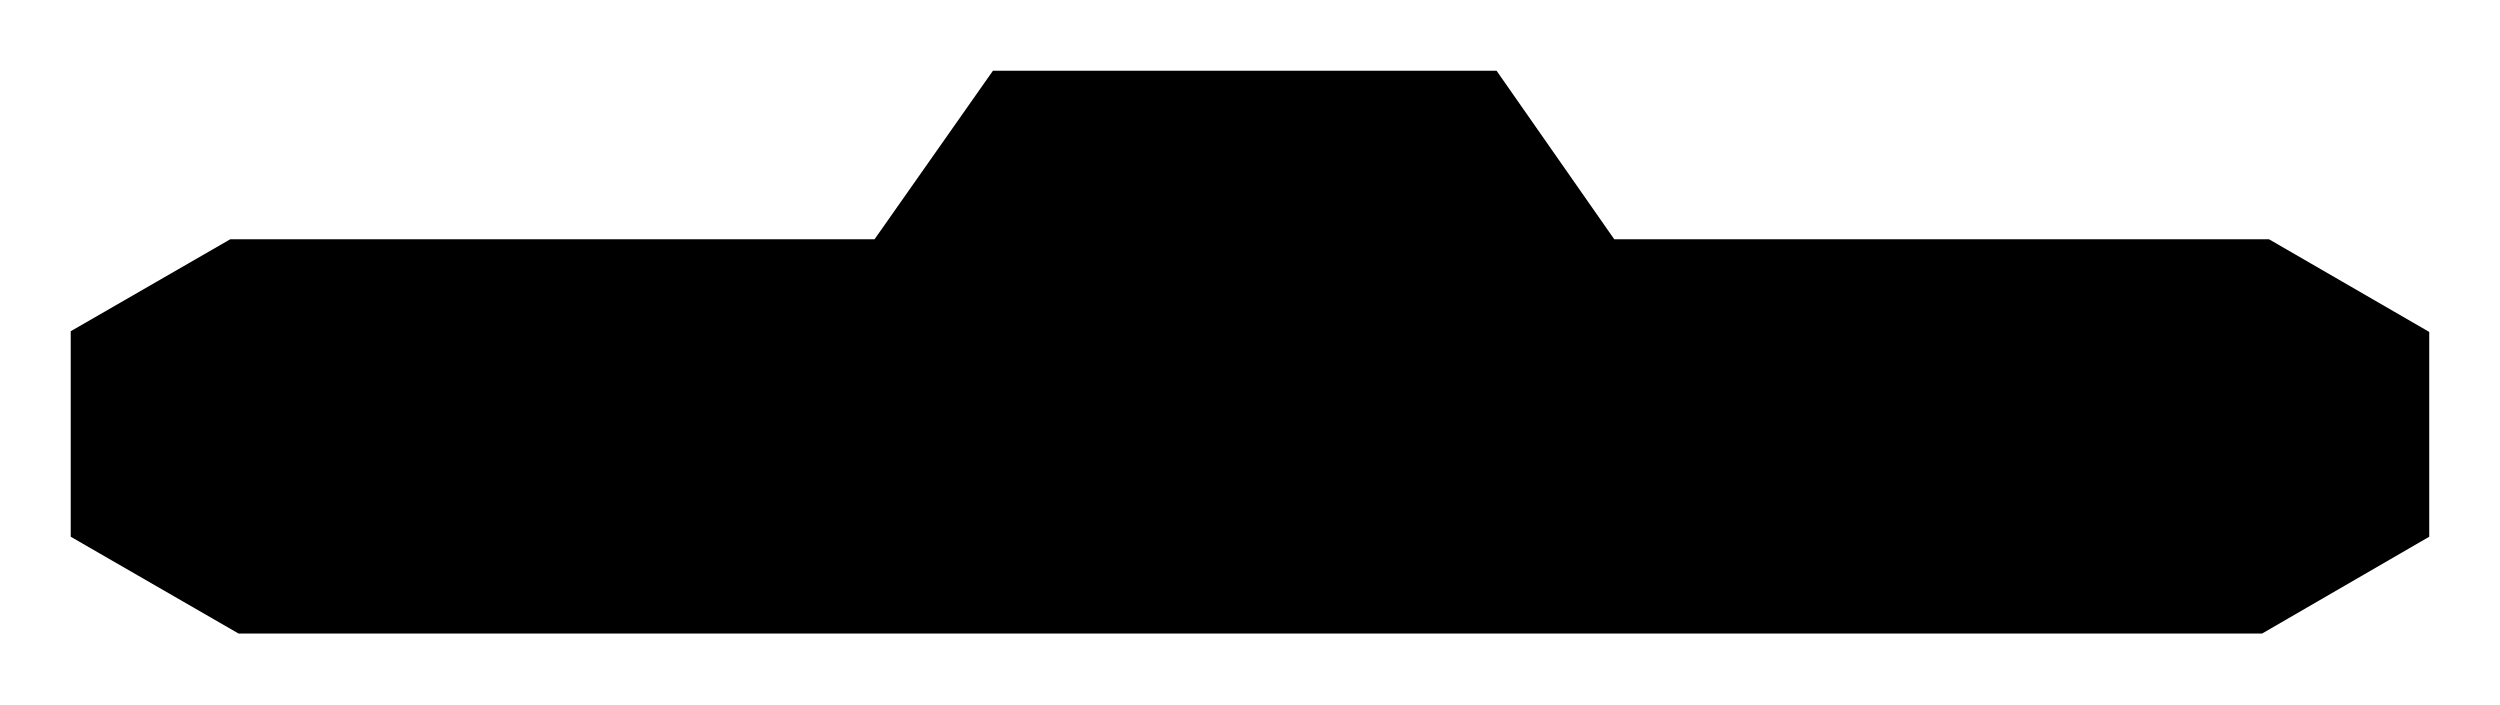
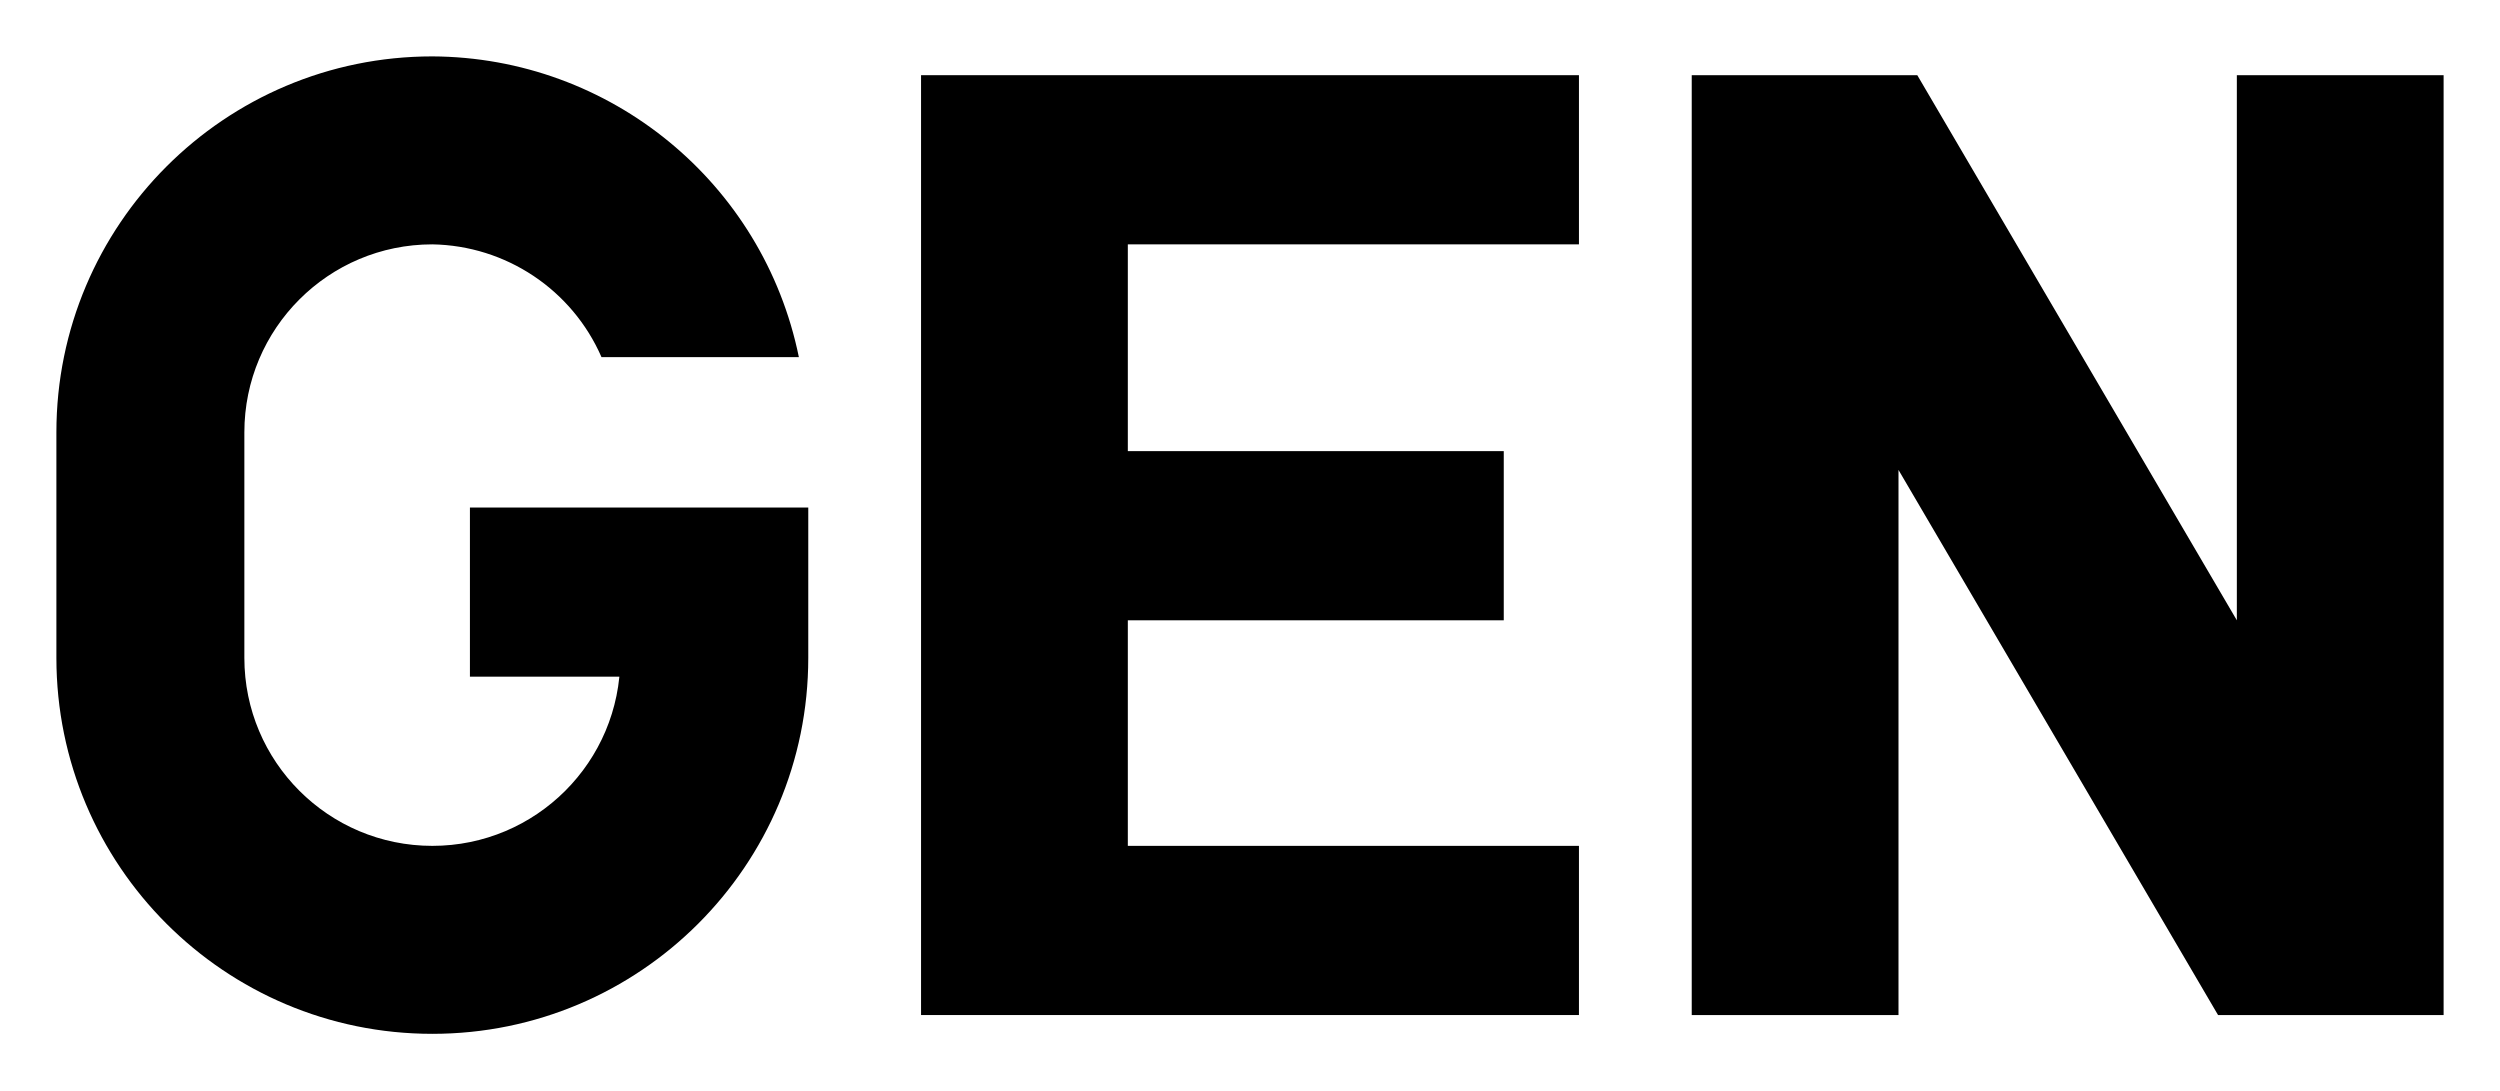
- <svg xmlns="http://www.w3.org/2000/svg" version="1.1" viewBox="-5.27 -5.27 186.29 52.48">
-   <g transform="translate(-208.504,-398.761)" id="g3">
-     <polygon points="371.794,440.701 384.251,433.486 384.251,418.225 372.314,411.322 323.523,411.322 314.751,398.761 277.225,398.761 268.401,411.322 220.39,411.322 220.39,411.322 208.504,418.173 208.504,433.486 221.013,440.701 " id="polygon7" fill="#000" />
-     <path d="m 289.429,410.349 c 0,0.658 0.536,1.179 1.179,1.172 h 4.815 v -1.466 h -4.522 v -0.411 h 3.563 v -1.459 h -5.028 l -0.007,2.164 0,0 z" id="path11" fill="#000" />
-     <path d="m 289.436,405.515 c 0,-0.606 0.522,-1.169 1.172,-1.166 h 4.815 v 1.459 h -4.522 v 0.411 h 3.563 v 1.479 h -5.035 l 0.007,-2.183 0,0 z" id="path13" fill="#000" />
-     <polygon points="321.603,424.298 336.863,424.298 336.863,430.371 331.414,434.056 314.57,434.056 320.15,430.318 330.011,430.318 330.011,428.035 314.751,428.035 314.751,422.091 320.384,418.277 320.384,418.277 337.201,418.277 331.646,422.013 321.603,422.013 " id="polygon15" fill="#000" />
-     <polygon points="338.992,418.277 338.992,418.277 345.843,418.277 345.843,434.056 338.992,434.056 " id="polygon17" fill="#000" />
-     <polygon points="355.341,424.298 370.601,424.298 370.601,430.371 365.15,434.056 348.308,434.056 353.888,430.318 363.75,430.318 363.75,428.035 348.49,428.035 348.49,422.091 354.121,418.277 354.121,418.277 370.939,418.277 365.384,422.013 355.341,422.013 " id="polygon19" fill="#000" />
-     <polygon points="299.908,430.318 299.908,428.035 306.472,428.035 312.052,424.298 299.908,424.298 299.908,422.013 309.794,422.013 315.349,418.277 299.025,418.277 293.056,421.937 293.056,421.937 293.056,434.056 309.666,434.056 315.271,430.318 " id="polygon21" fill="#000" />
-     <polygon points="251.948,430.318 251.948,428.035 258.514,428.035 264.093,424.298 251.948,424.298 251.948,422.013 261.835,422.013 267.389,418.277 251.065,418.277 245.097,421.937 245.097,421.937 245.097,434.056 261.706,434.056 267.312,430.318 " id="polygon23" fill="#000" />
-     <polygon points="284.284,428.814 275.772,423.519 275.772,434.056 268.92,434.056 268.92,418.277 275.875,418.277 284.284,422.896 284.284,418.277 284.284,418.277 291.136,418.277 291.136,434.056 284.284,434.056 " id="polygon25" fill="#000" />
-     <polygon points="227.968,422.013 227.968,430.318 236.48,430.318 236.48,428.035 229.525,428.035 235.079,424.298 243.332,424.298 243.332,430.527 238.089,434.056 221.117,434.056 221.117,422.119 221.117,422.119 226.8,418.277 245.382,418.277 239.854,422.013 " id="polygon27" fill="#000" />
-     <path d="m 290.436,402.382 c -1.634,0 -2.96,1.325 -2.96,2.959 v 5.18 c 0,1.634 1.326,2.959 2.96,2.959 h 4.988 v -1.459 h -4.864 c -0.858,0 -1.619,-0.813 -1.619,-1.671 v -4.84 c 0,-0.858 0.761,-1.651 1.619,-1.651 h 4.864 v -1.479 h -4.988 l 0,0.002 z" id="path29" fill="#000" />
-     <path d="m 299.88,410.095 v -4.287 h 4.756 v -1.459 h -5.023 c -0.65,-0.003 -1.172,0.56 -1.172,1.166 l -0.006,4.834 c 0,0.658 0.535,1.179 1.178,1.172 h 3.064 l -0.008,-3.362 h -2.305 v 1.446 h 0.852 v 0.489 h -1.336 l 0,0.001 z" id="path31" fill="#000" />
-     <path d="m 286.066,402.368 h -4.779 c -2.013,0 -3.646,1.632 -3.646,3.645 0,2.014 1.633,3.607 3.646,3.59 h 1.456 v 0.492 h -5.07 l 0,1.427 h 4.905 c 0.922,0 1.67,-0.748 1.67,-1.669 0,-0.922 -0.748,-1.657 -1.67,-1.657 l -1.271,-0.005 c -1.196,0 -2.166,-0.97 -2.166,-2.166 0,-1.196 0.969,-2.166 2.166,-2.166 h 4.762 l -0.003,-1.491 0,0 z" id="path33" fill="#000" />
-     <path d="m 286.066,405.769 h -4.967 v 0.489 l 1.49,0.003 c 2.014,0 3.646,1.593 3.646,3.606 0,2.014 -1.632,3.611 -3.646,3.611 l -4.916,-0.01 0,-1.451 h 4.905 c 1.196,0 2.166,-0.969 2.166,-2.165 0,-1.196 -0.97,-2.153 -2.166,-2.153 l -1.271,-0.005 c -0.922,0 -1.67,-0.748 -1.67,-1.67 0,-0.922 0.748,-1.67 1.67,-1.67 h 4.762 l -0.003,1.415 0,0 z" id="path35" fill="#000" />
-     <path d="m 310.193,404.099 c -0.059,-0.139 -0.08,-0.172 -0.24,-0.172 -0.16,0 -0.199,0.083 -0.26,0.222 l -3.029,9.331 1.594,0.002 1.713,-5.173 0.564,1.747 h -1.131 v 1.472 h 3.219 l -2.43,-7.429 0,0 z" id="path37" fill="#000" />
-     <path d="m 299.441,413.481 c -1.634,0 -2.96,-1.325 -2.96,-2.959 v -5.18 c 0,-1.634 1.326,-2.959 2.96,-2.959 h 5.195 v 1.479 h -5.07 c -0.859,0 -1.62,0.793 -1.62,1.651 v 4.84 c 0,0.858 0.76,1.671 1.62,1.671 h 3.592 v -4.351 h -2.793 v -1.453 h 4.277 v 6.92 l 3.047,-9.428 c 0.328,-0.934 1.217,-1.604 2.264,-1.604 1.068,0 1.975,0.699 2.283,1.666 l 3.164,9.708 h -5.996 v -1.459 h 3.895 l -2.641,-8.097 c -0.154,-0.445 -0.43,-0.498 -0.705,-0.498 -0.287,0 -0.553,0.118 -0.703,0.525 l -3.1,9.529 h -6.709 l 0,-0.001 z" id="path39" fill="#000" />
-   </g>
+ <svg xmlns="http://www.w3.org/2000/svg" viewBox="-6 -8 266 116" fill="#000">
+   <path d="M79,30A40,40 0 0 0 40,-2A40,40 0 0 0 0,38V62A40,40 0 0 0 40,102A40,40 0 0 0 80,62V46H44V64H60V62A20,20 0 0 1 40,82A20,20 0 0 1 20,62V38A20,20 0 0 1 40,18A20,20 0 0 1 58,30Z" />
+   <path transform="translate(92,0)" d="M0,0H22V100H0Z M0,0H70V18H0Z M0,40H62V58H0Z M0,82H70V100H0Z" />
+   <path transform="translate(174,0)" d="M0,0H24L58,58V0H80V100H56L22,42V100H0Z" />
</svg>
